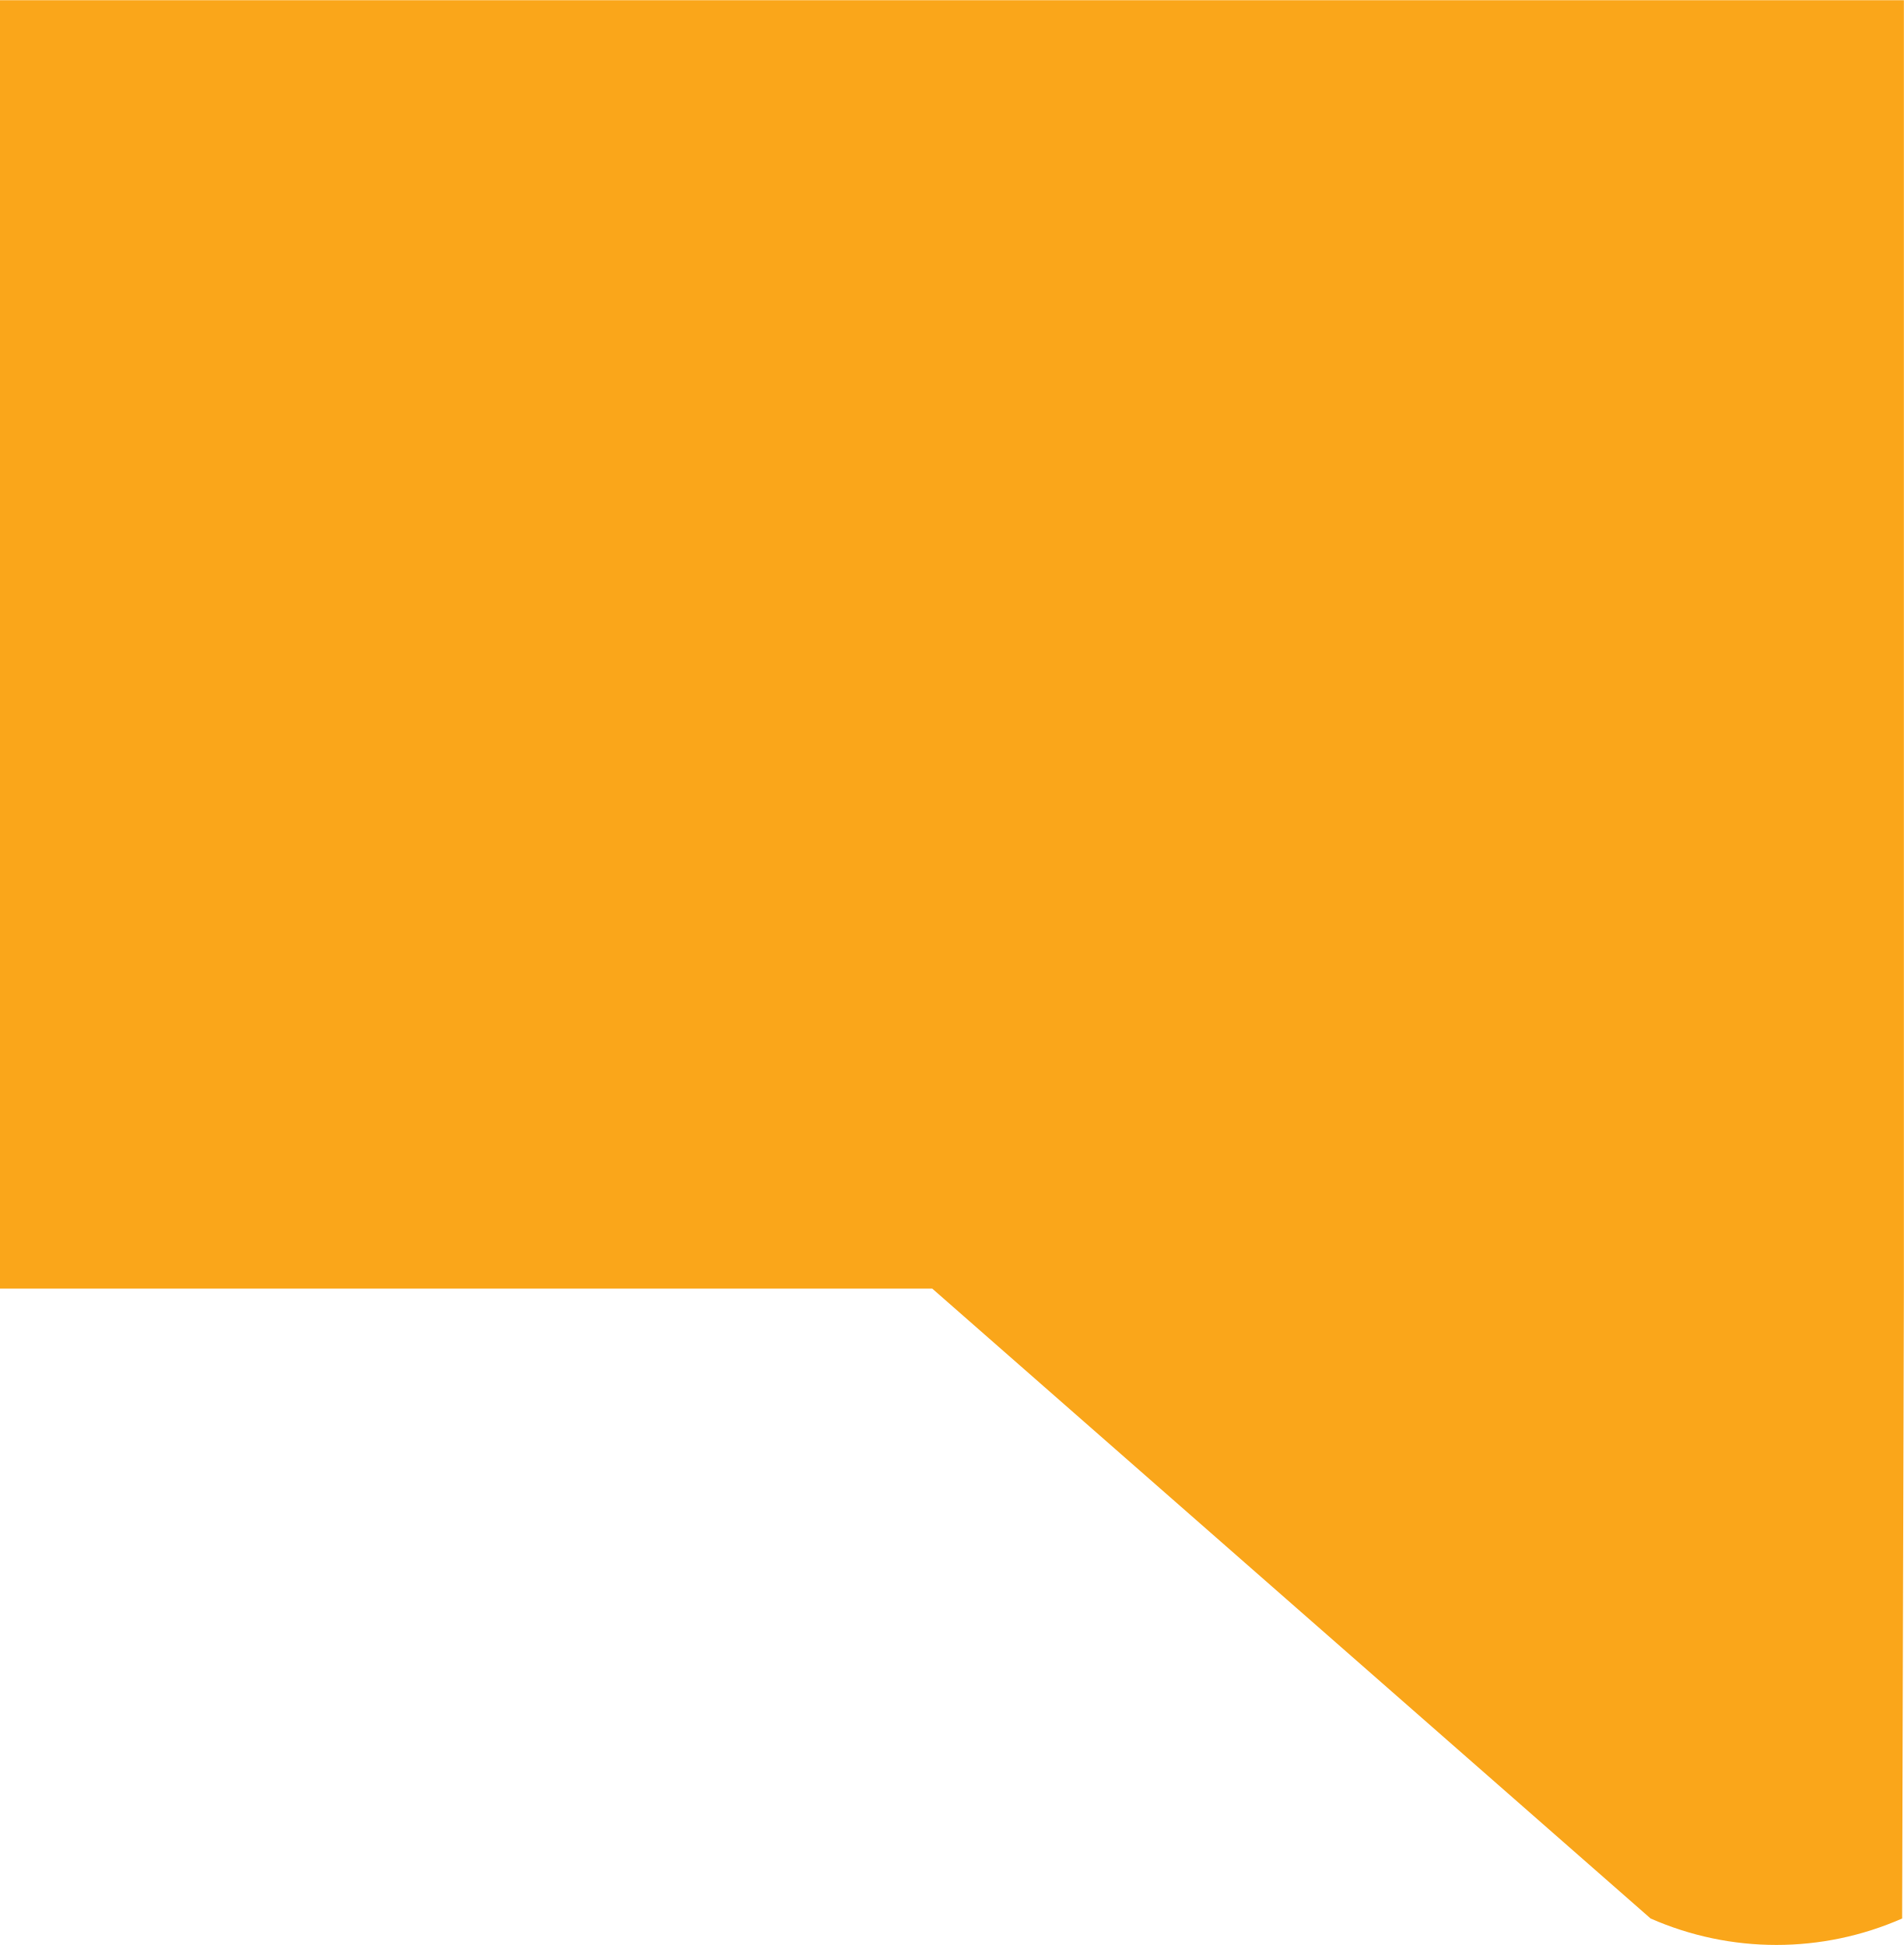
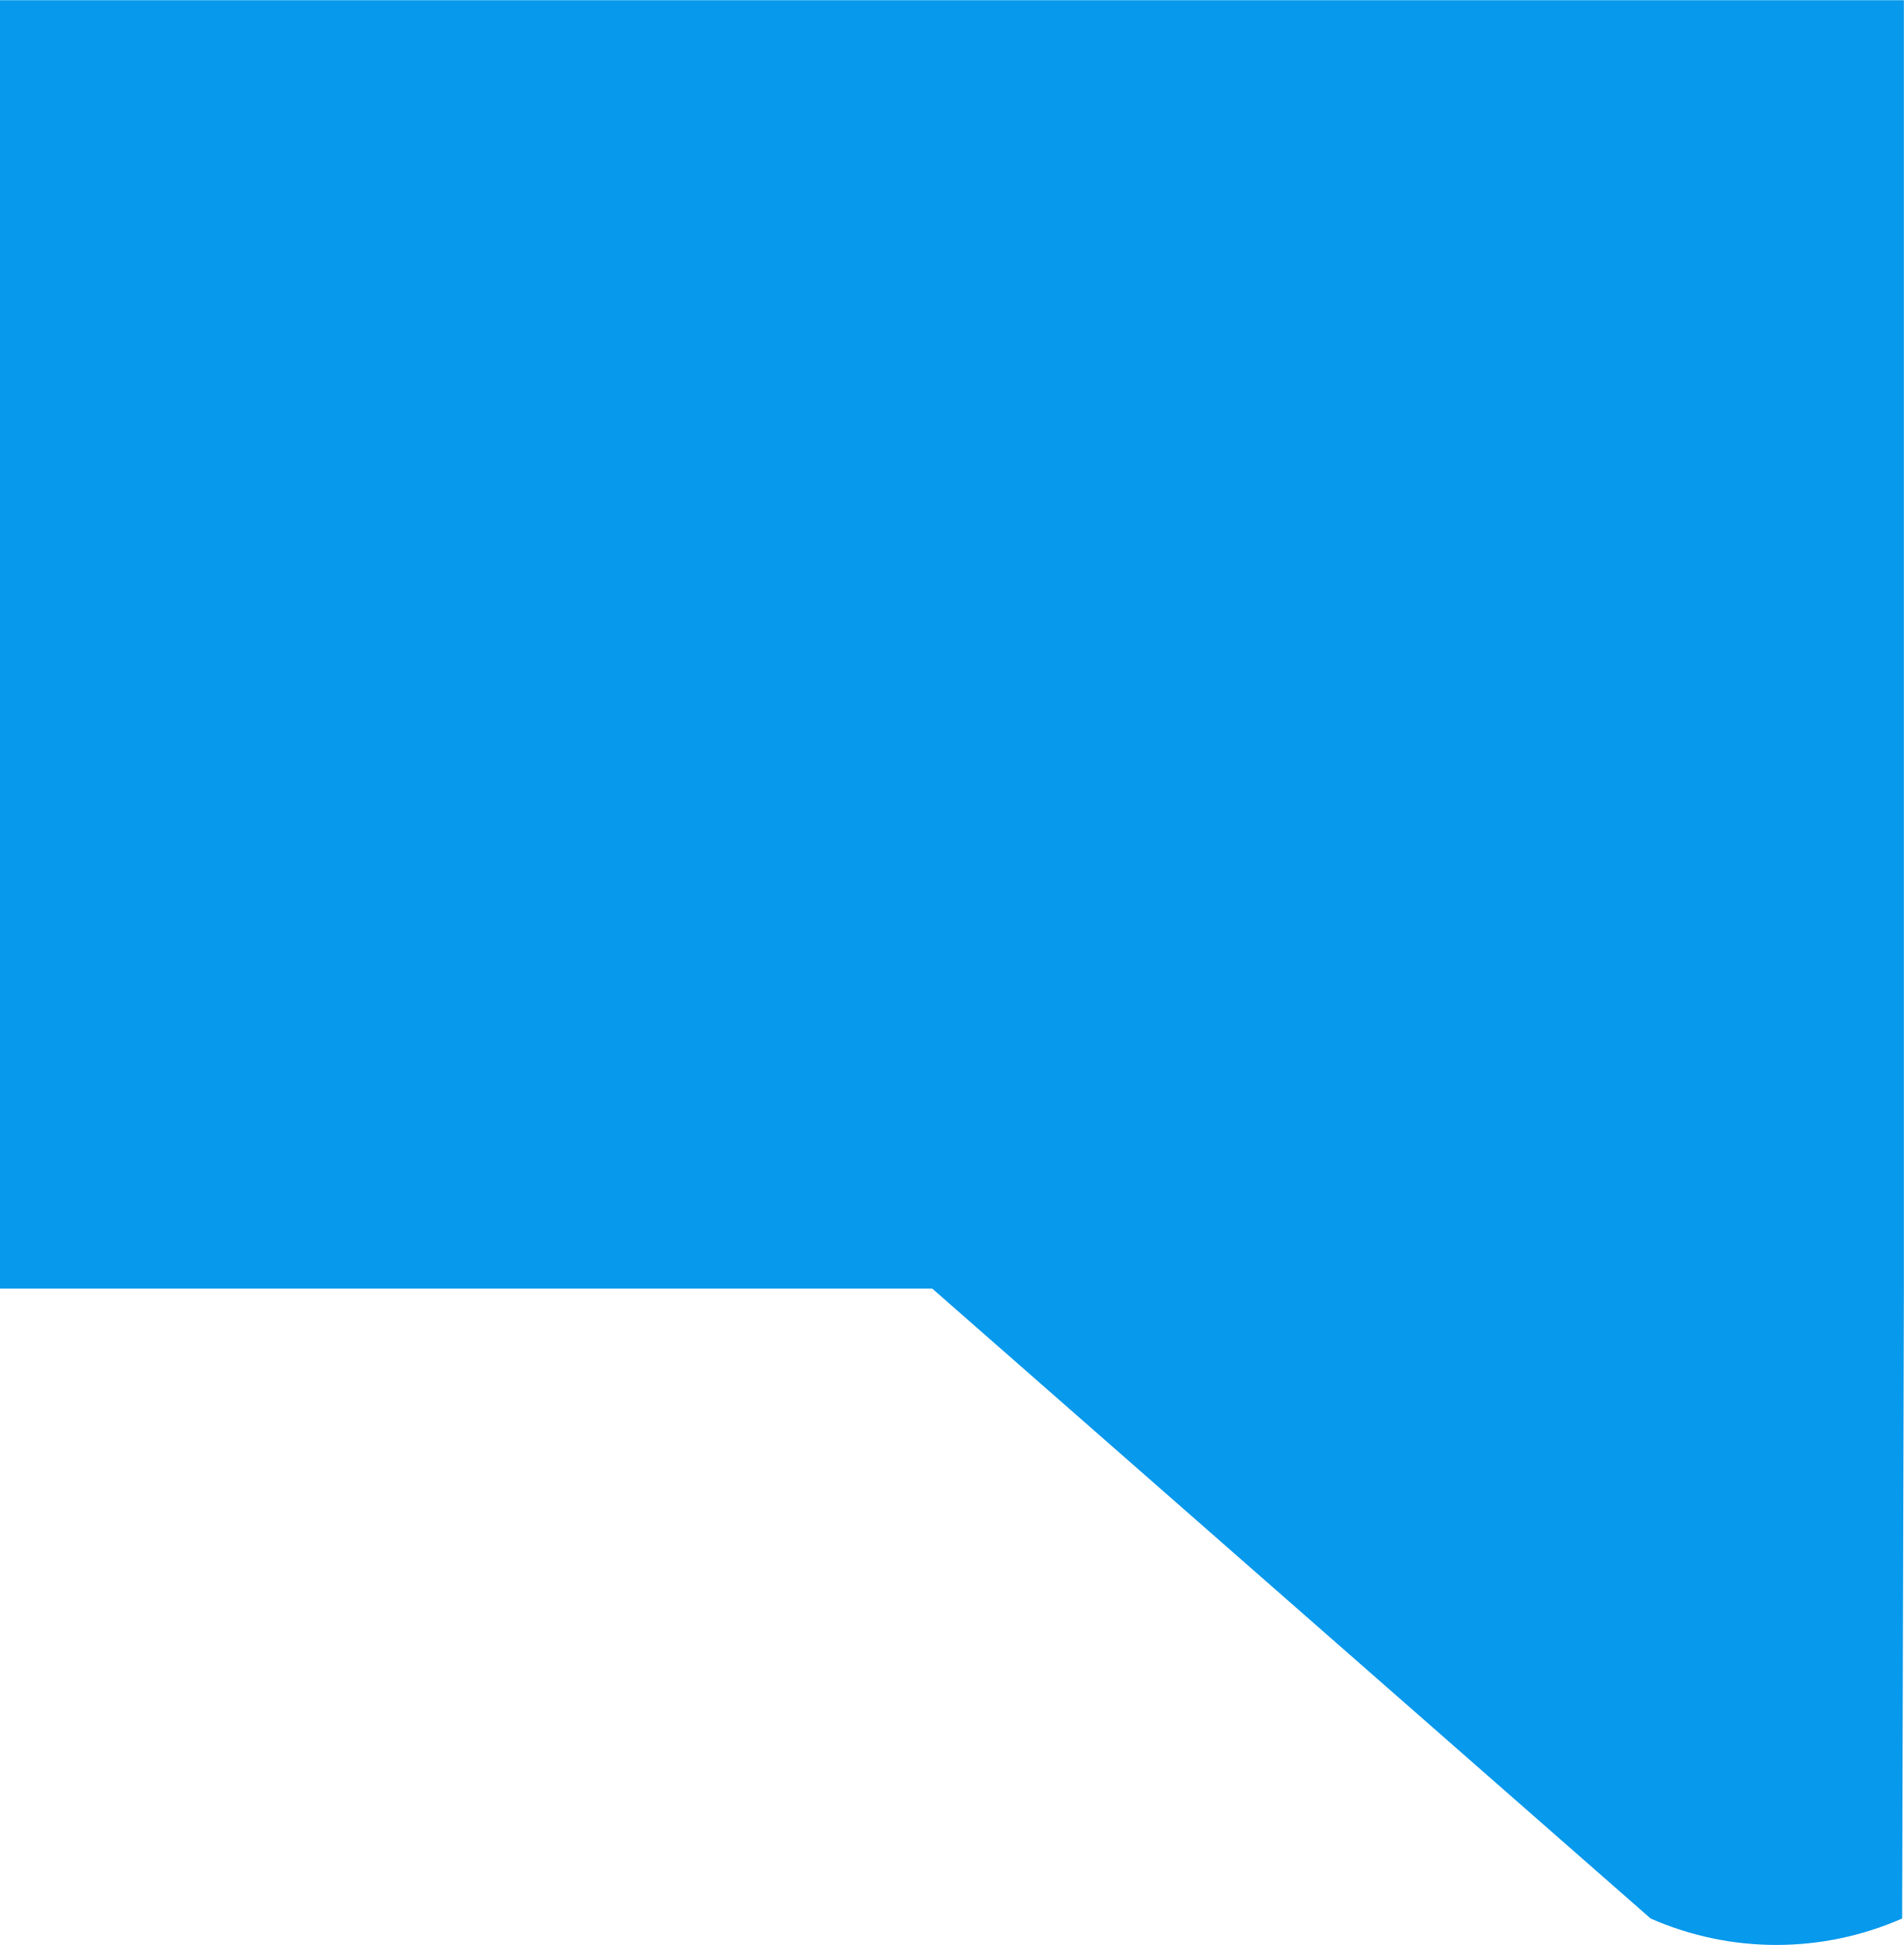
<svg xmlns="http://www.w3.org/2000/svg" width="26.152" height="26.72" viewBox="0 0 26.152 26.72">
-   <path id="Path_2487" data-name="Path 2487" d="M.984.618a4.289,4.289,0,0,1,3.455,0l9.867,8.653H27.112v17.7H.96V9.271Z" transform="translate(27.112 26.974) rotate(180)" fill="#faa61a" />
+   <path id="Path_2487" data-name="Path 2487" d="M.984.618a4.289,4.289,0,0,1,3.455,0l9.867,8.653H27.112v17.7H.96V9.271Z" transform="translate(27.112 26.974) rotate(180)" fill="#0799EC" />
</svg>
